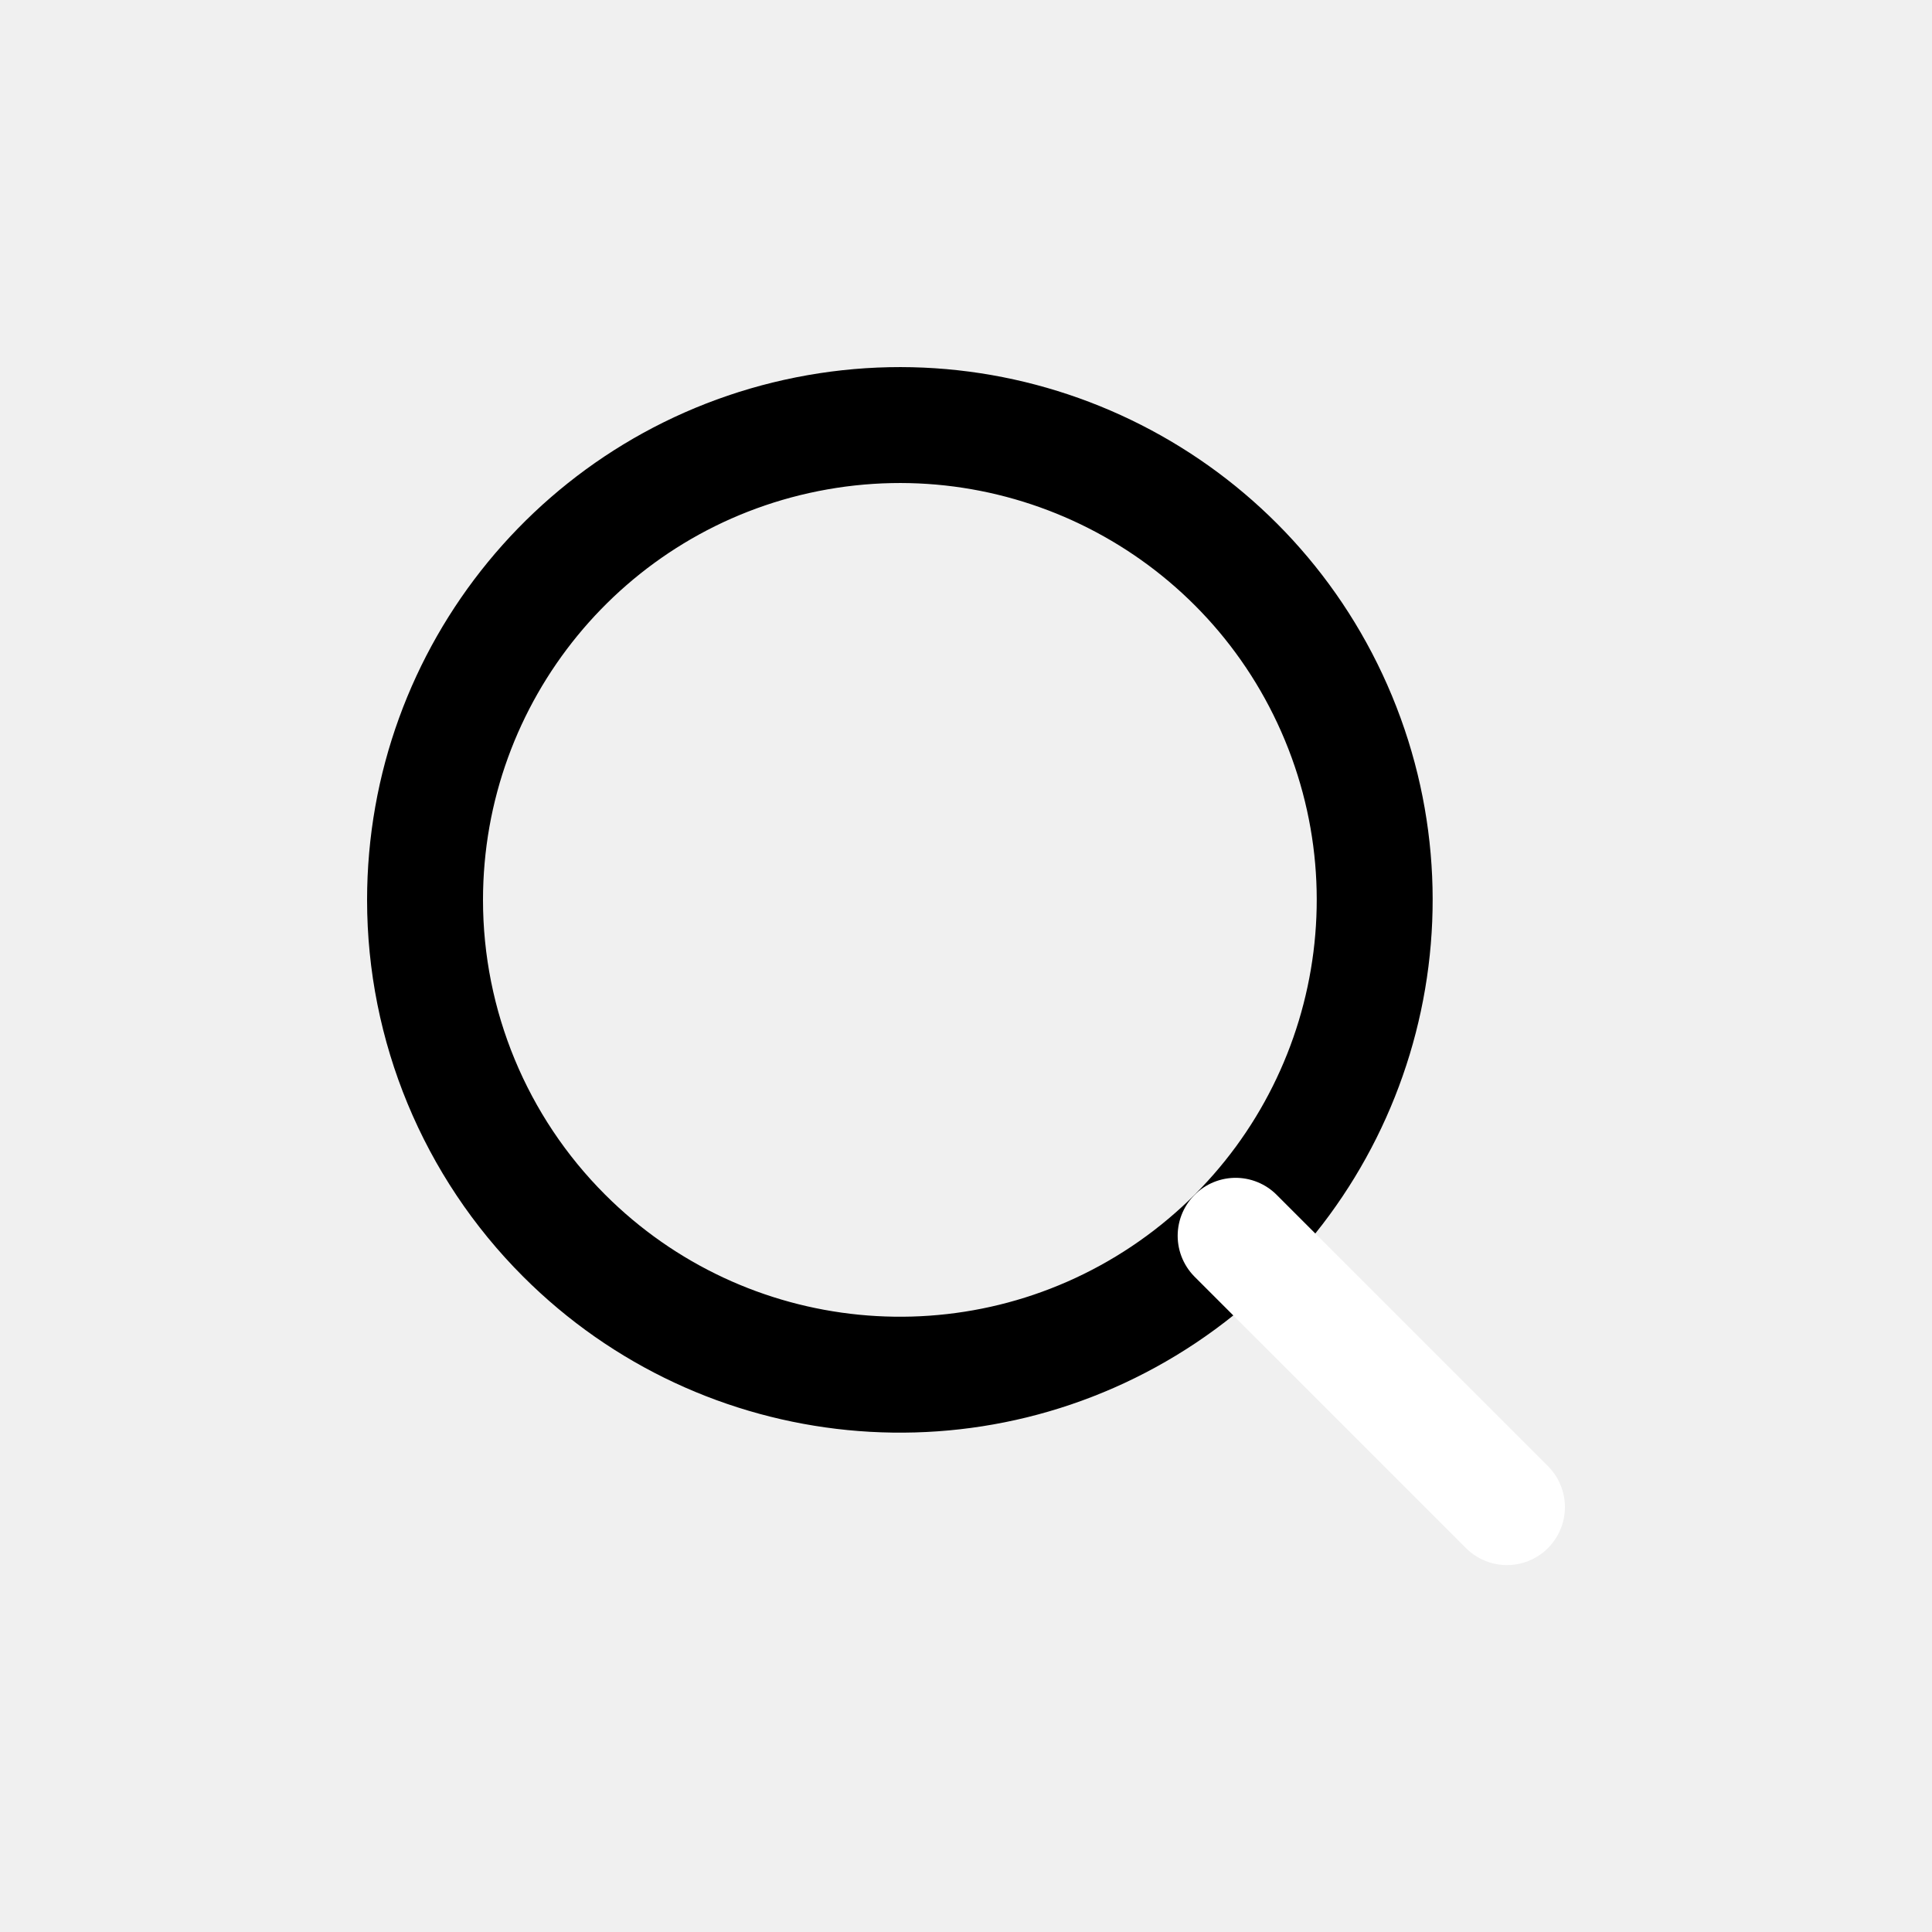
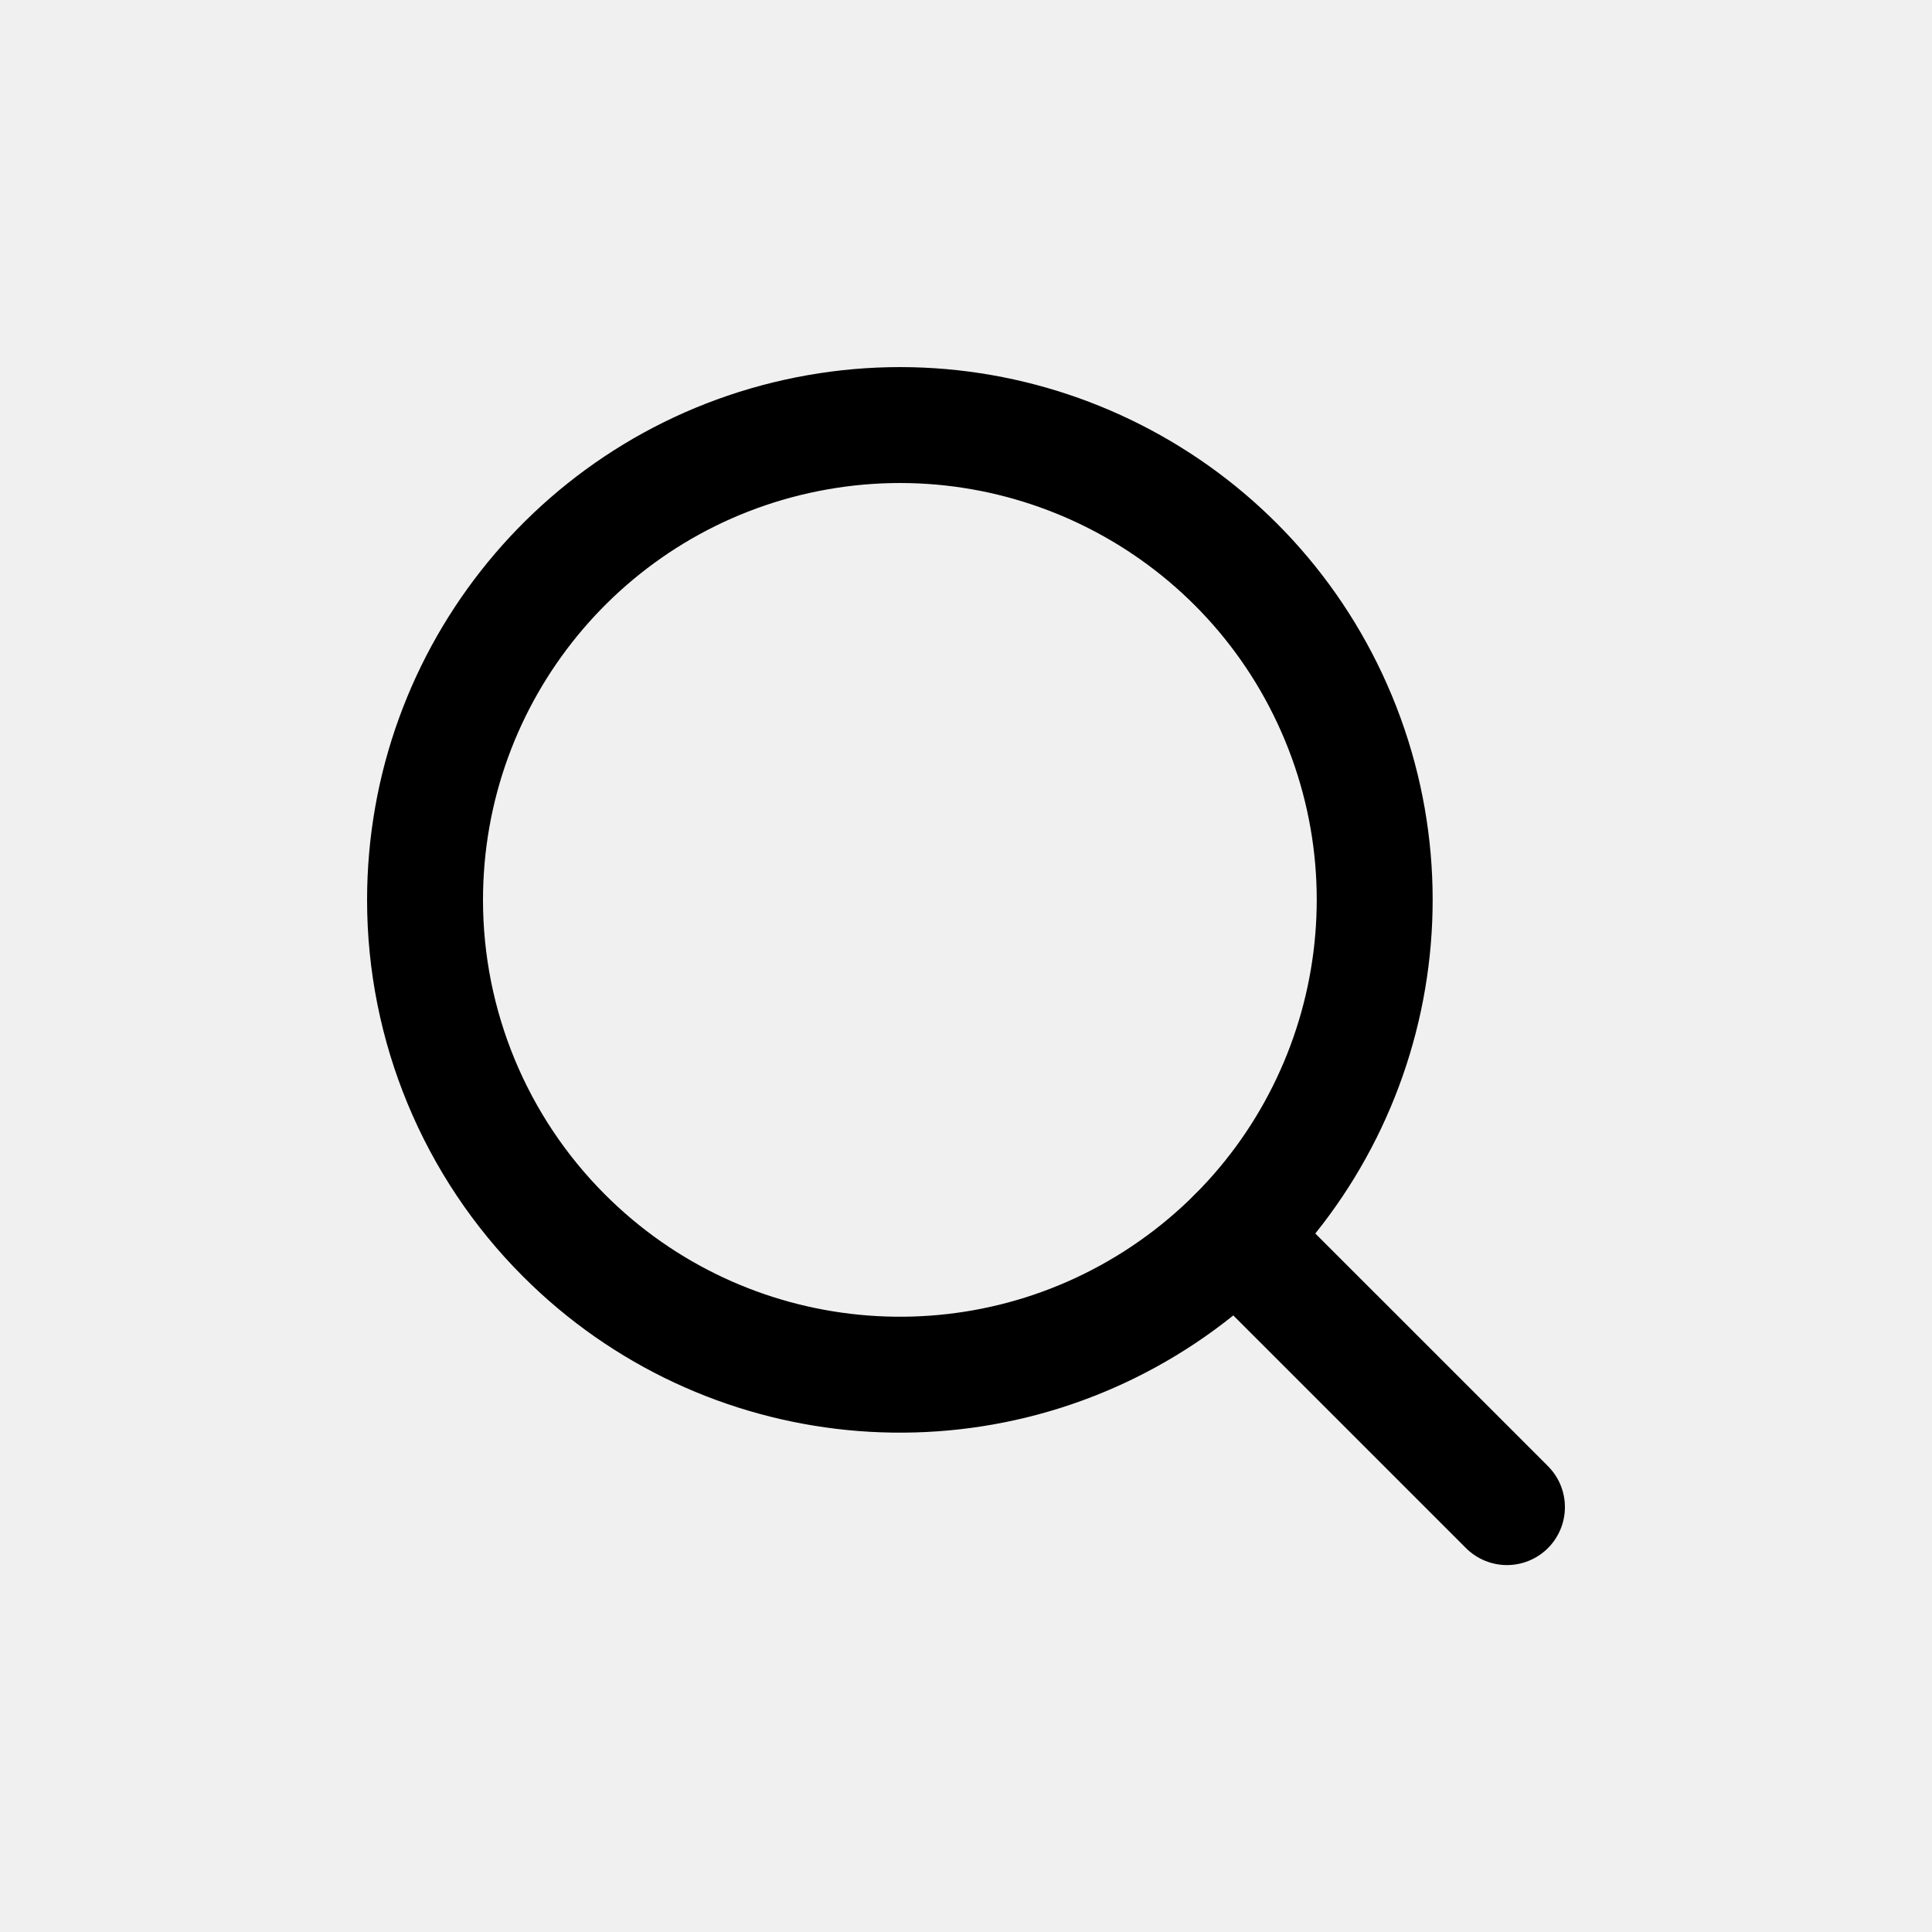
<svg xmlns="http://www.w3.org/2000/svg" width="64px" height="64px" viewBox="0 -0.5 25 25" fill="none">
  <g id="SVGRepo_bgCarrier" stroke-width="0" />
  <g id="SVGRepo_tracerCarrier" stroke-linecap="round" stroke-linejoin="round" />
  <g id="SVGRepo_iconCarrier">
    <path fill-rule="evenodd" clip-rule="evenodd" d="M5.5 11.146C5.5 8.214 7.57 5.691 10.444 5.119C13.319 4.547 16.198 6.085 17.32 8.793C18.442 11.501 17.495 14.624 15.058 16.253C12.621 17.881 9.373 17.562 7.3 15.489C6.148 14.338 5.5 12.775 5.5 11.146Z" stroke="#000000" stroke-width="1.5" stroke-linecap="round" stroke-linejoin="round" />
-     <path d="M15.989 15.491L19.5 19.002" stroke="#ffffff" stroke-width="1.5" stroke-linecap="round" stroke-linejoin="round" />
+     <path d="M15.989 15.491L19.5 19.002" stroke="#000000" stroke-width="1.5" stroke-linecap="round" stroke-linejoin="round" />
  </g>
</svg>
